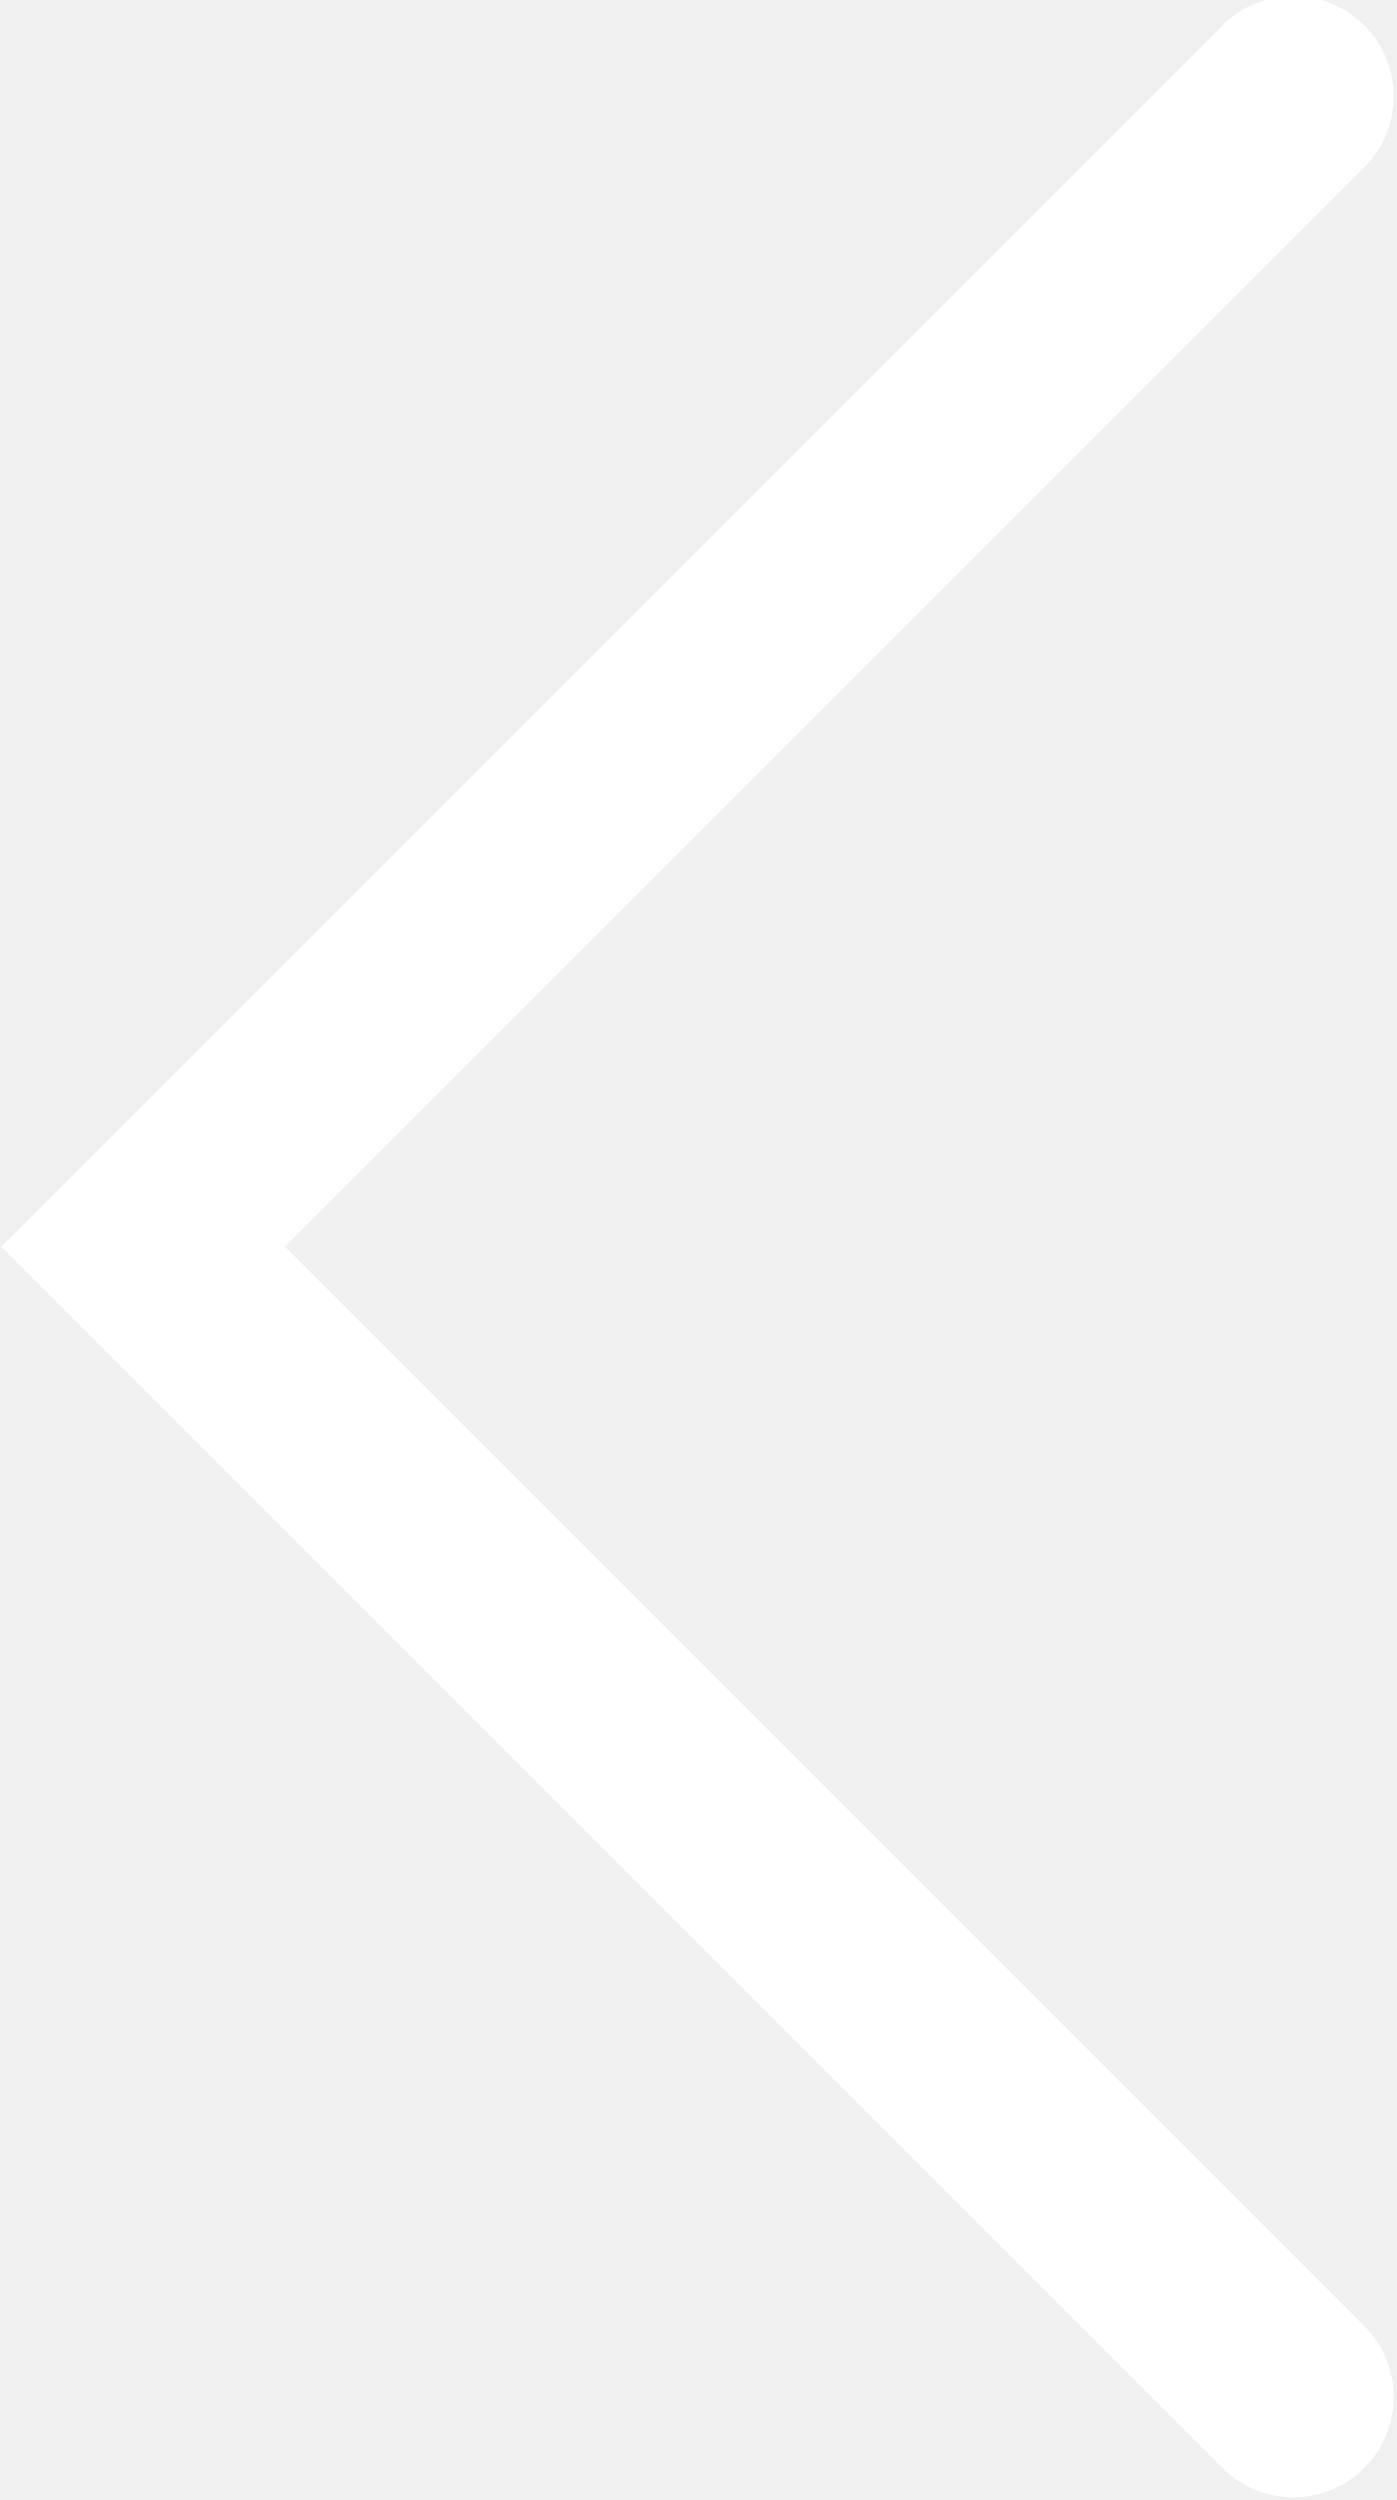
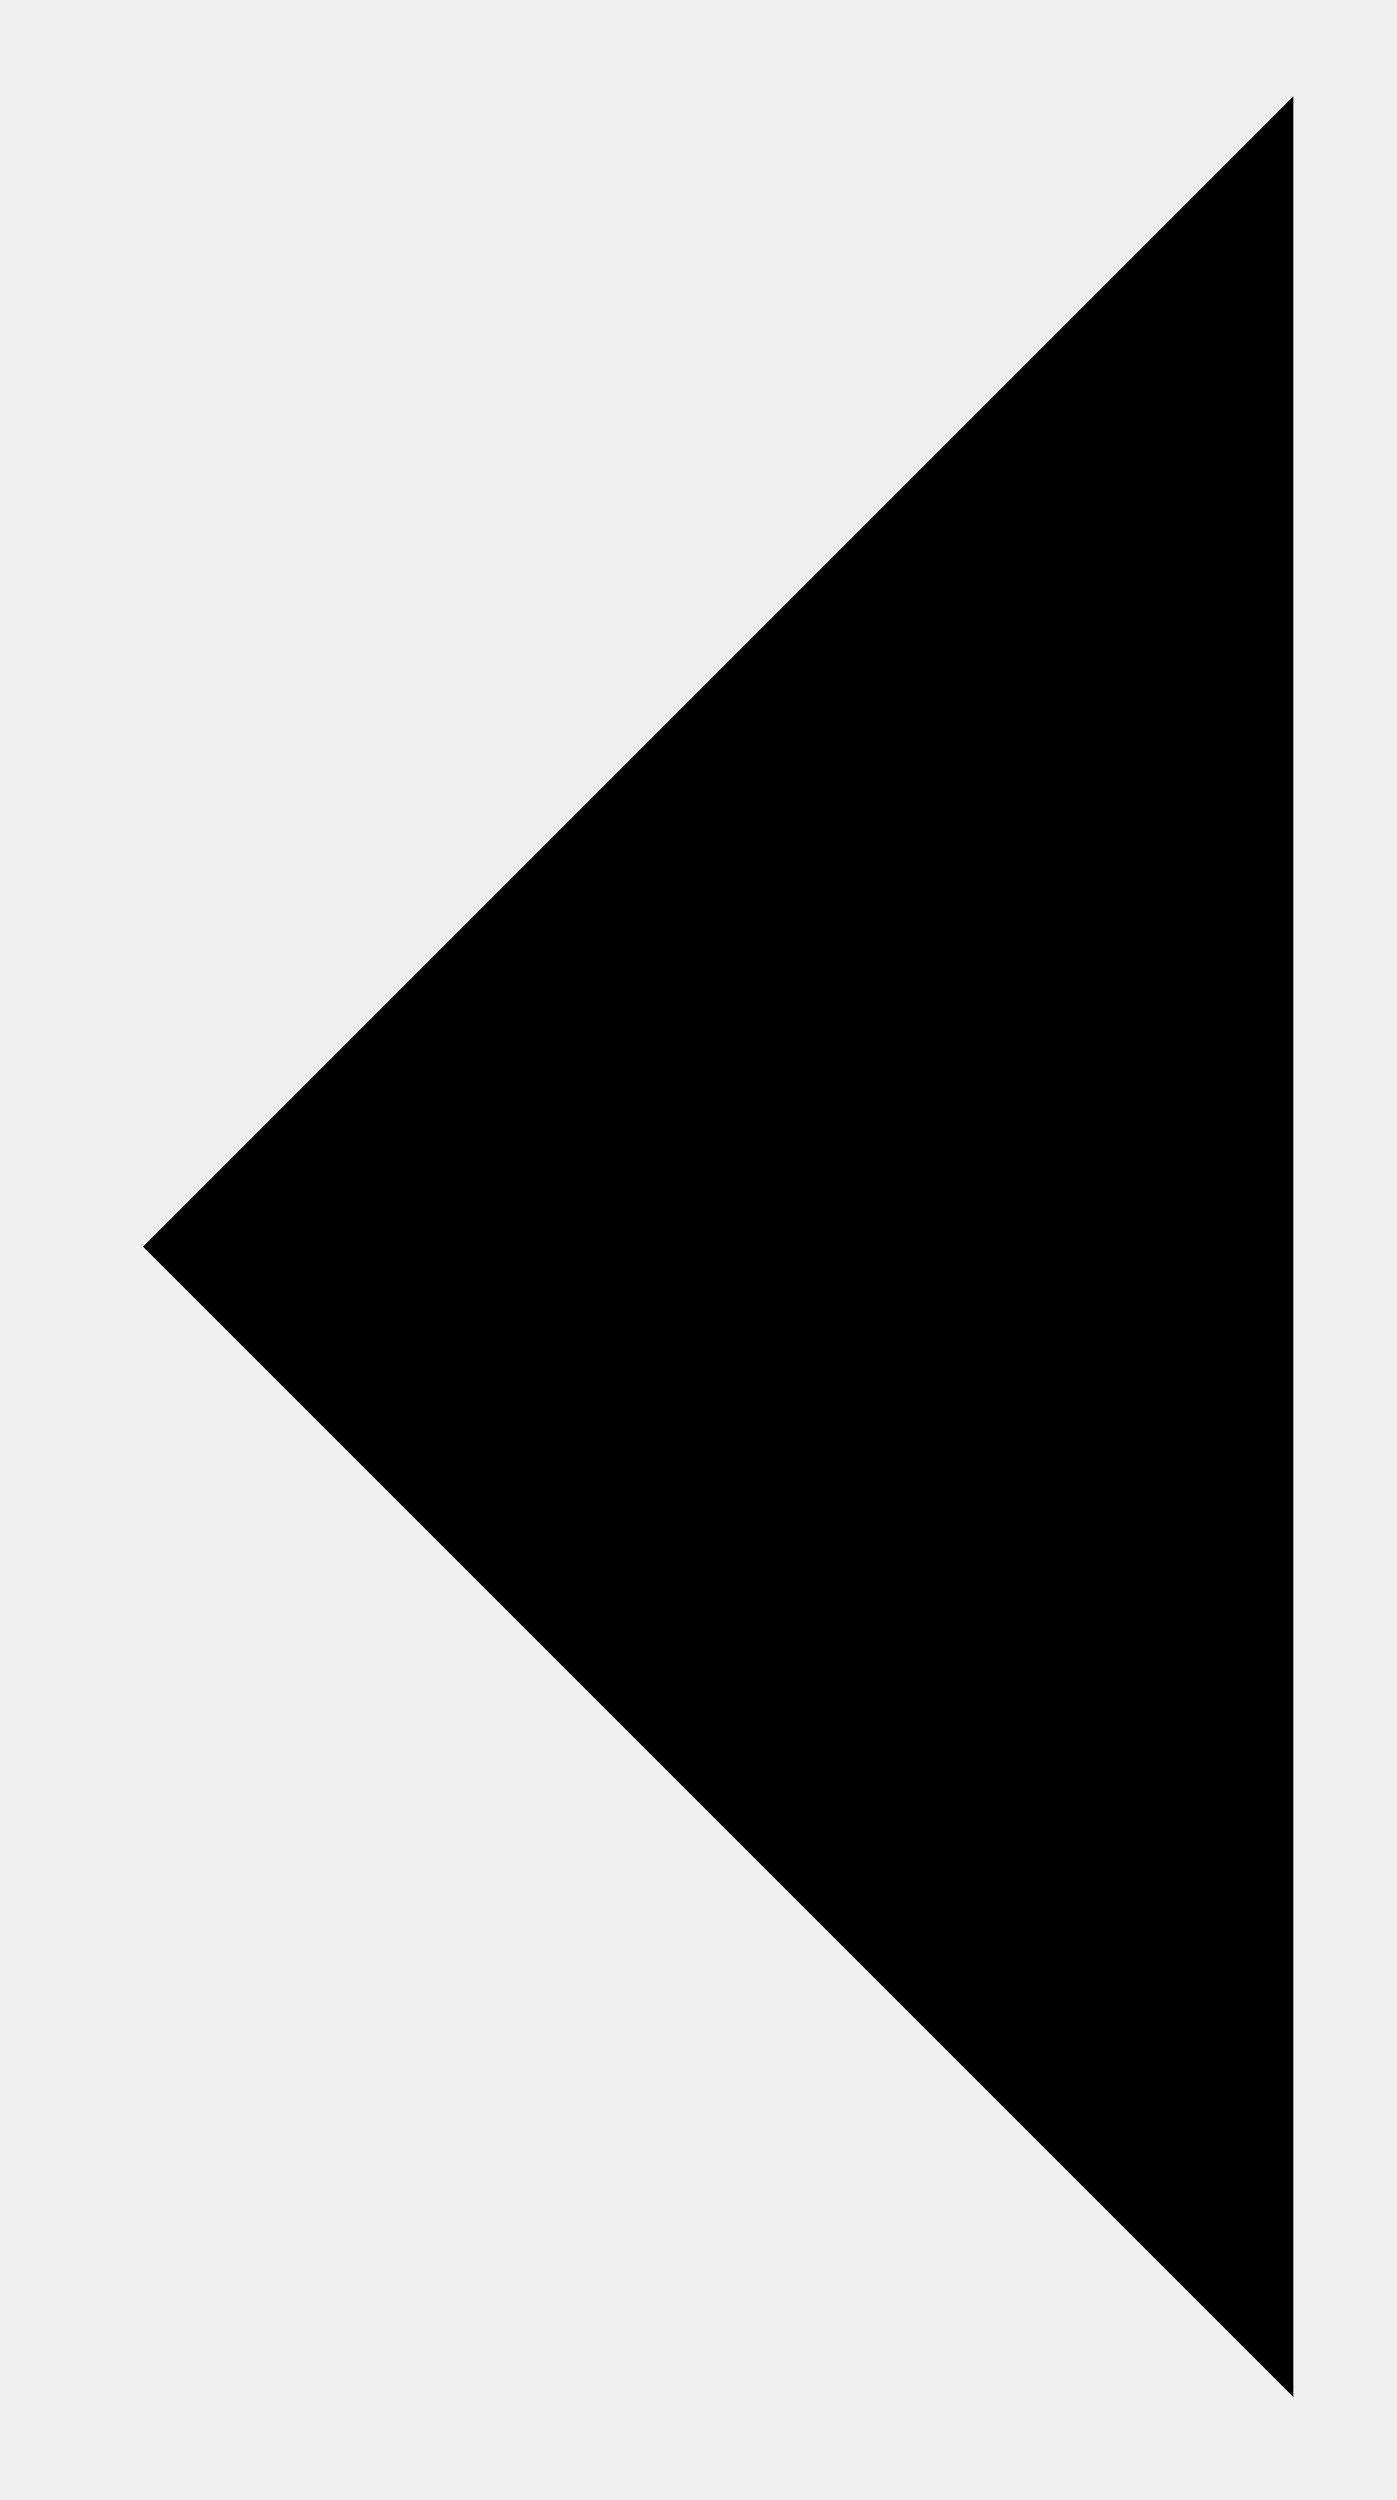
<svg xmlns="http://www.w3.org/2000/svg" width="10.438" height="18.69" viewBox="0 0 10.438 18.69">
-   <defs>
-     <style>
-       .cls-1 {
-         fill: none;
-         stroke: #fff;
-         stroke-linecap: round;
-         stroke-width: 1.5px;
-         fill-rule: evenodd;
-       }
-     </style>
-   </defs>
  <path id="slide_button" class="cls-1" d="M42.263,2542.91l-8.6,8.6,8.6,8.6" transform="translate(-32.594 -2542.19)" />
</svg>
